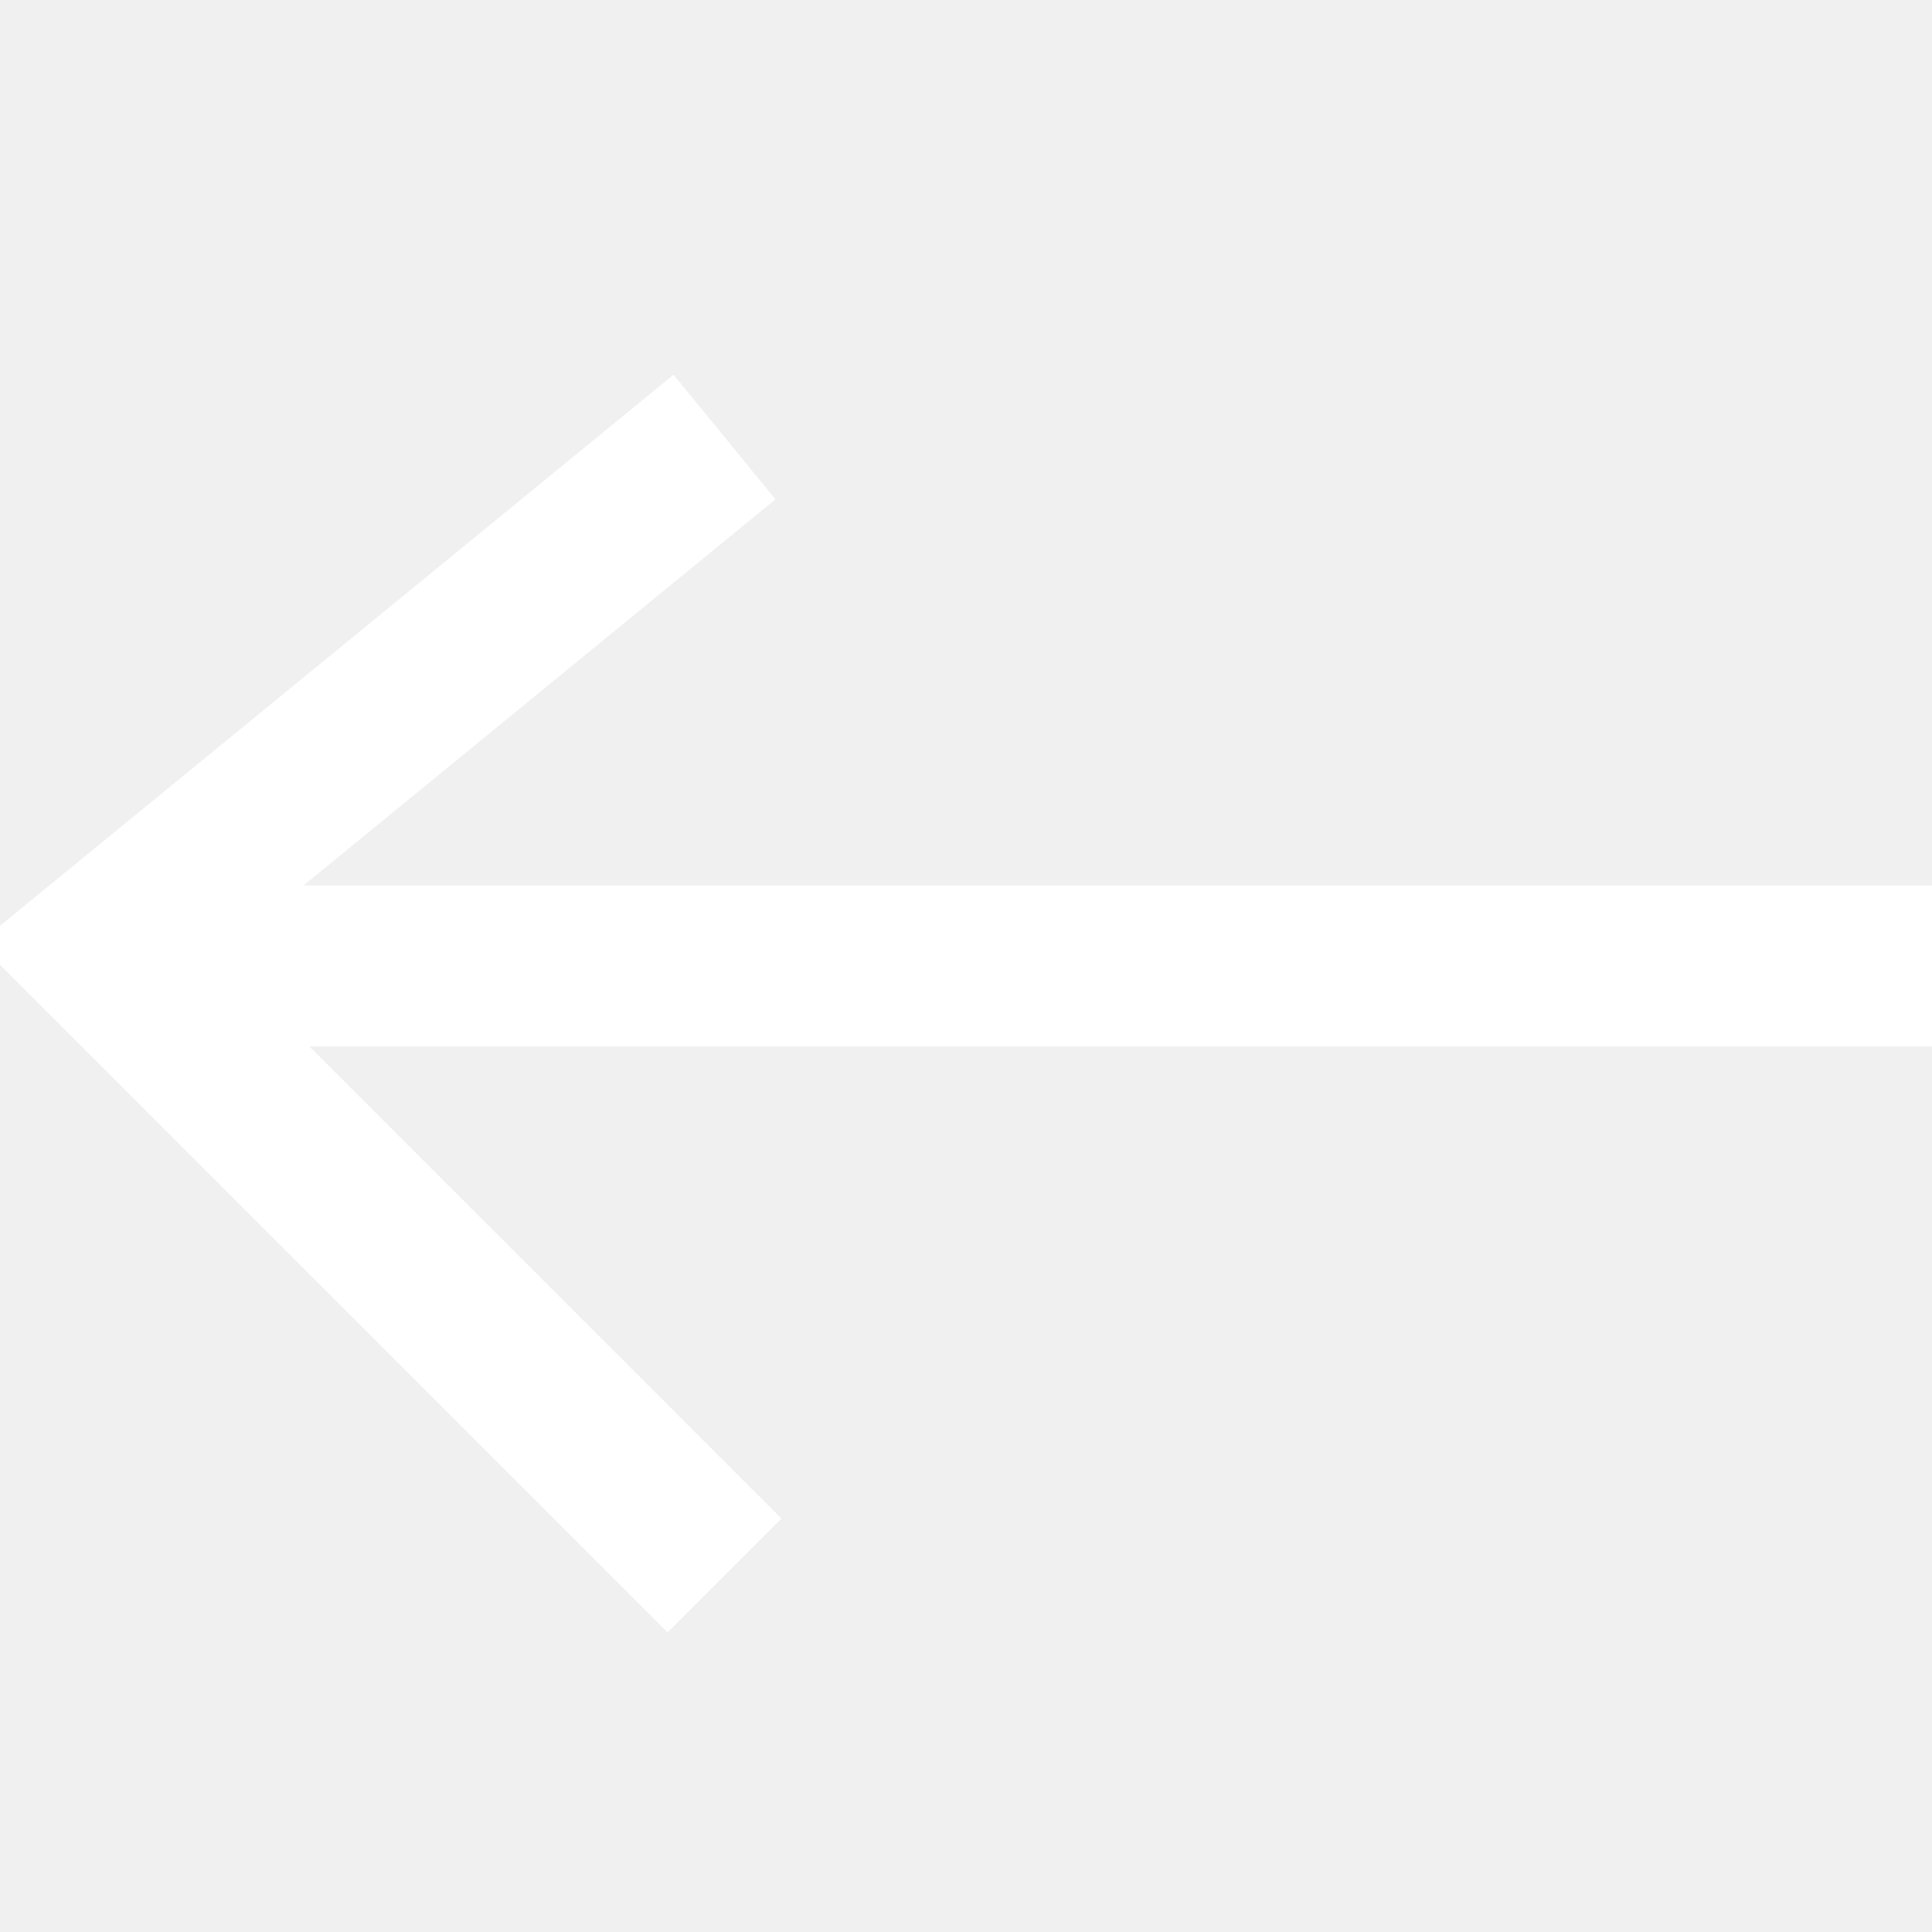
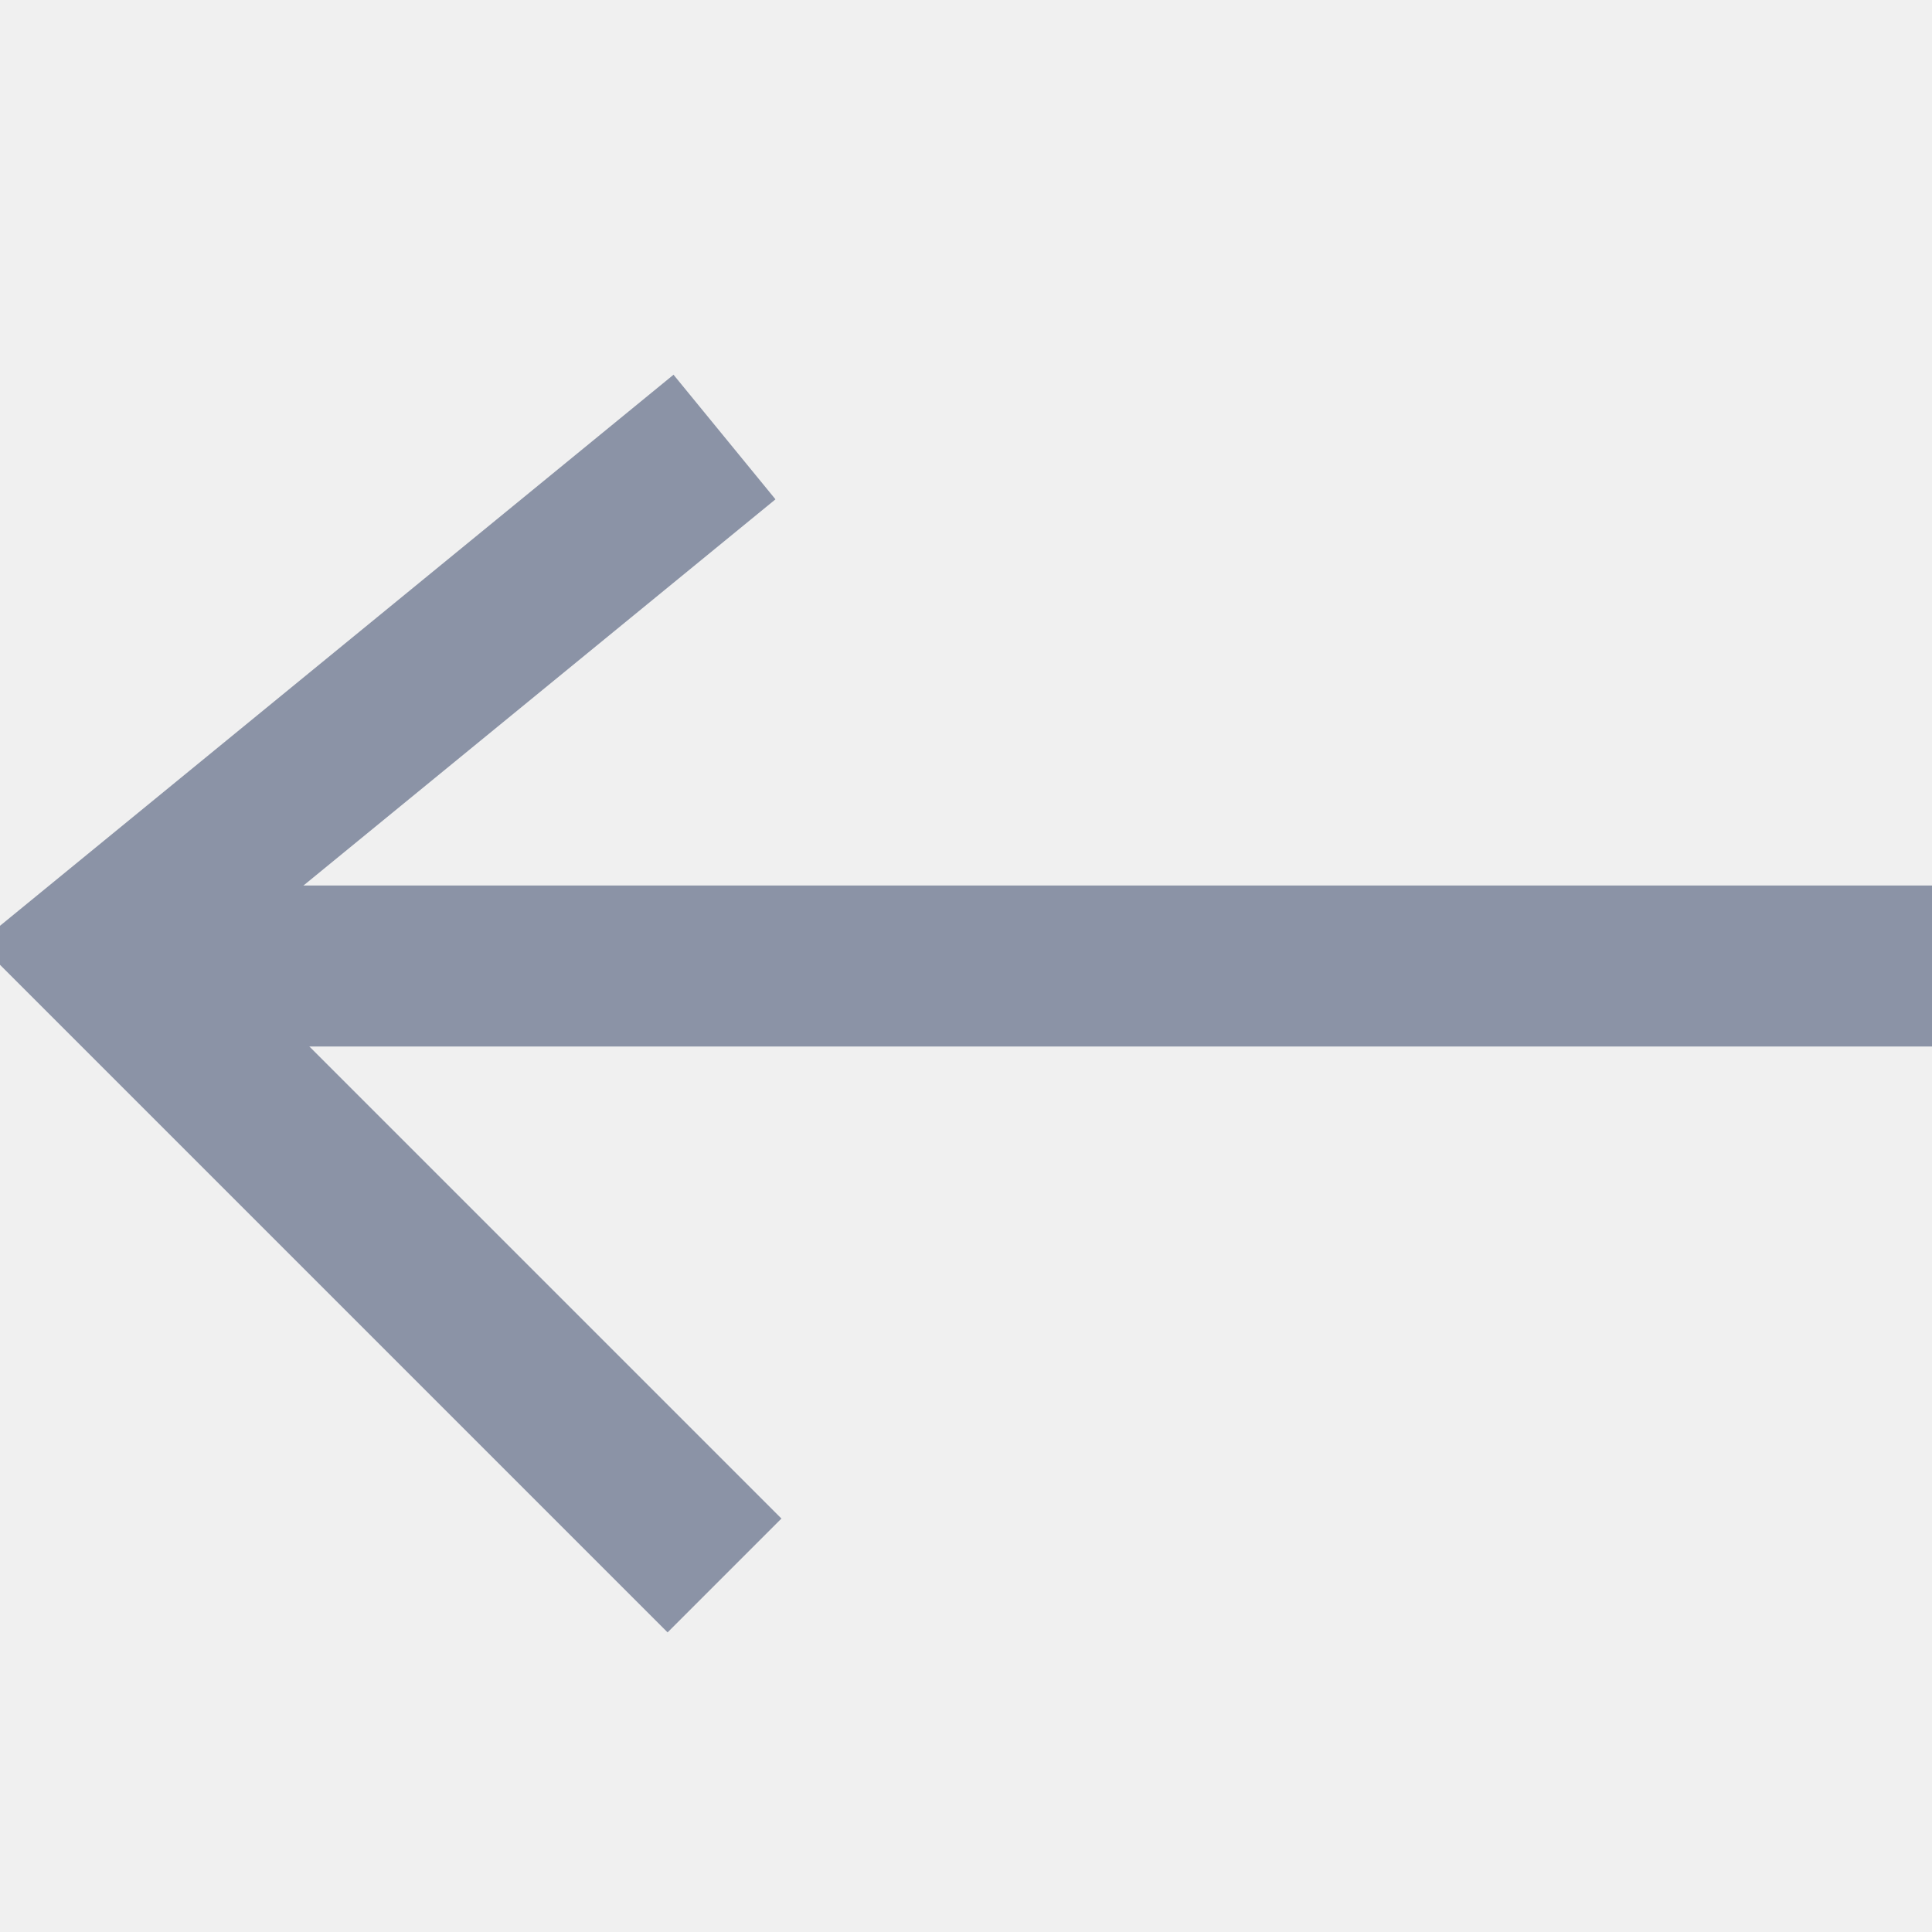
<svg xmlns="http://www.w3.org/2000/svg" width="24px" height="24px" viewBox="0 0 24 24" version="1.1">
  <g id="Styleguide-presentation" stroke="none" stroke-width="1" fill="none" fill-rule="evenodd">
    <g id="8.icons" transform="translate(-834, -344)">
      <g id="icon__arrow" transform="translate(834, 344)">
        <rect id="Rectangle-13" x="0" y="0" width="24" height="24" />
-         <polyline id="Rectangle-3" stroke="#FFFFFF" stroke-width="2" transform="translate(9, 12.5) rotate(-45) translate(-9, -12) " points="4 17 4 7 4 6 14 7" />
-         <path d="M3,12 L23,12" id="Line" stroke="#FFFFFF" stroke-width="2" stroke-linecap="square" />
+         <polyline id="Rectangle-3" stroke="#8B93A6" stroke-width="2" transform="translate(9, 12.5) rotate(-45) translate(-9, -12) " points="4 17 4 7 4 6 14 7" />
+         <path d="M3,12 L23,12" id="Line" stroke="#8B93A6" stroke-width="2" stroke-linecap="square" />
      </g>
    </g>
  </g>
</svg>
